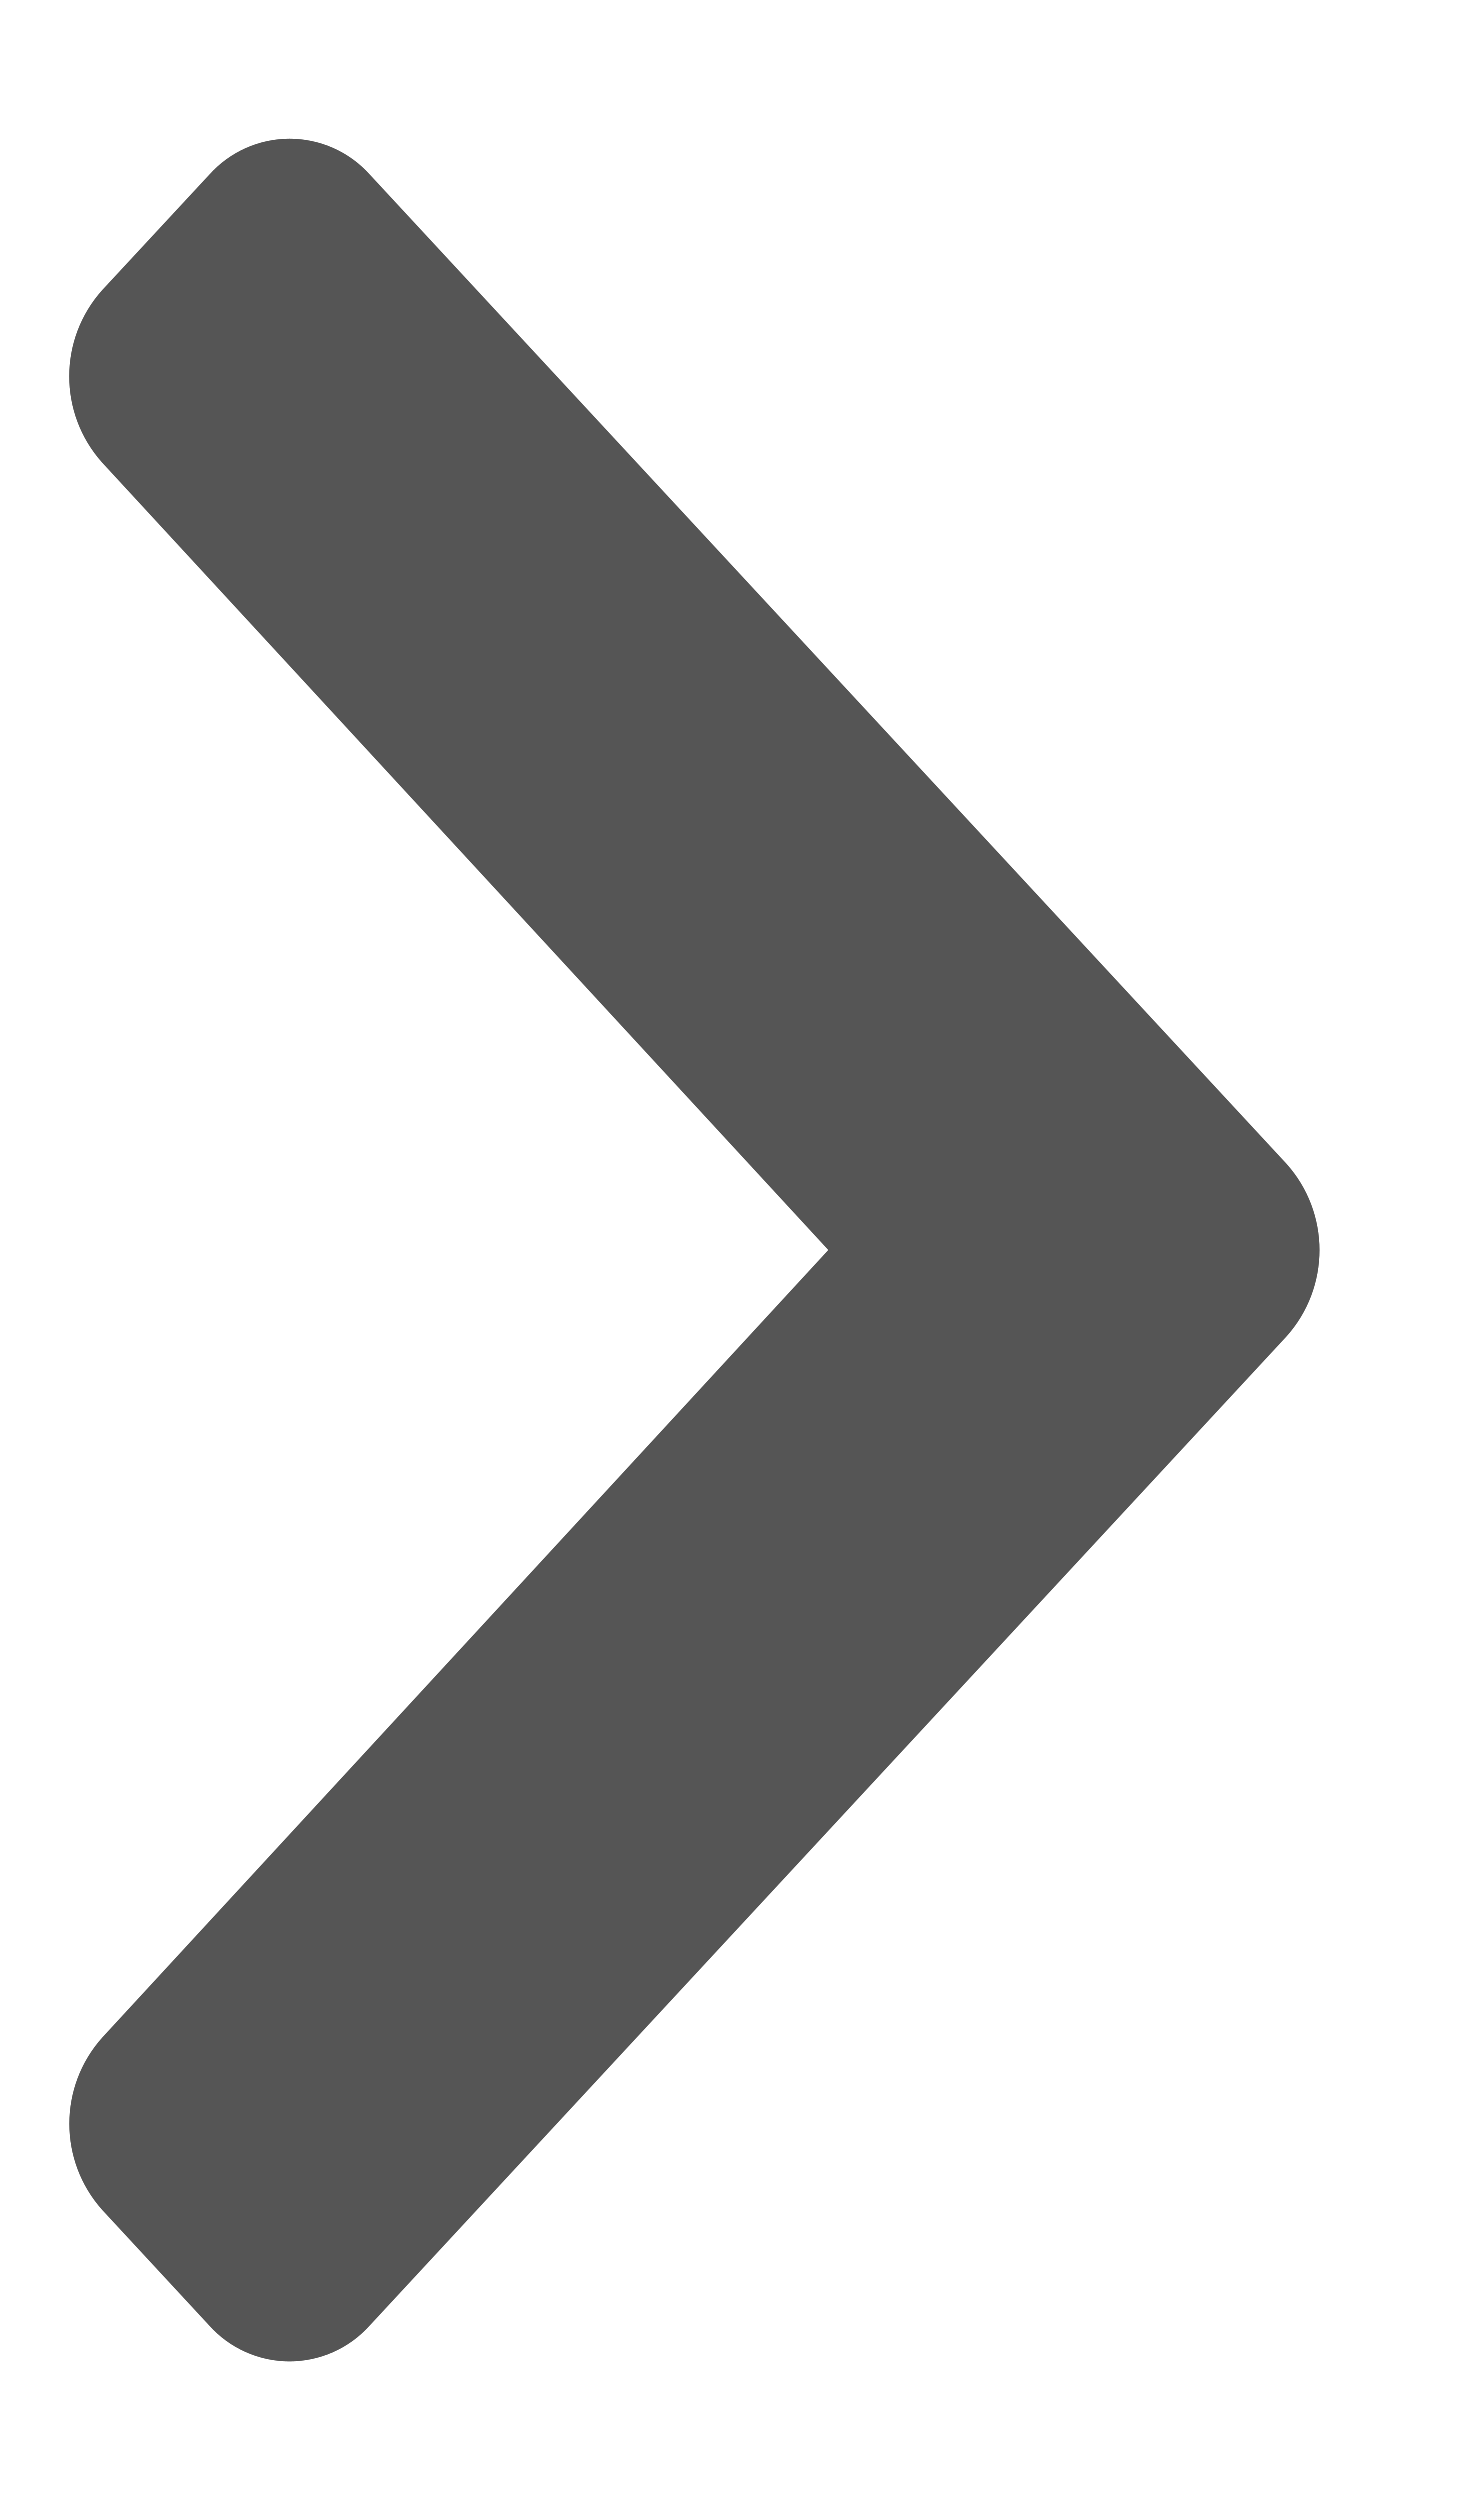
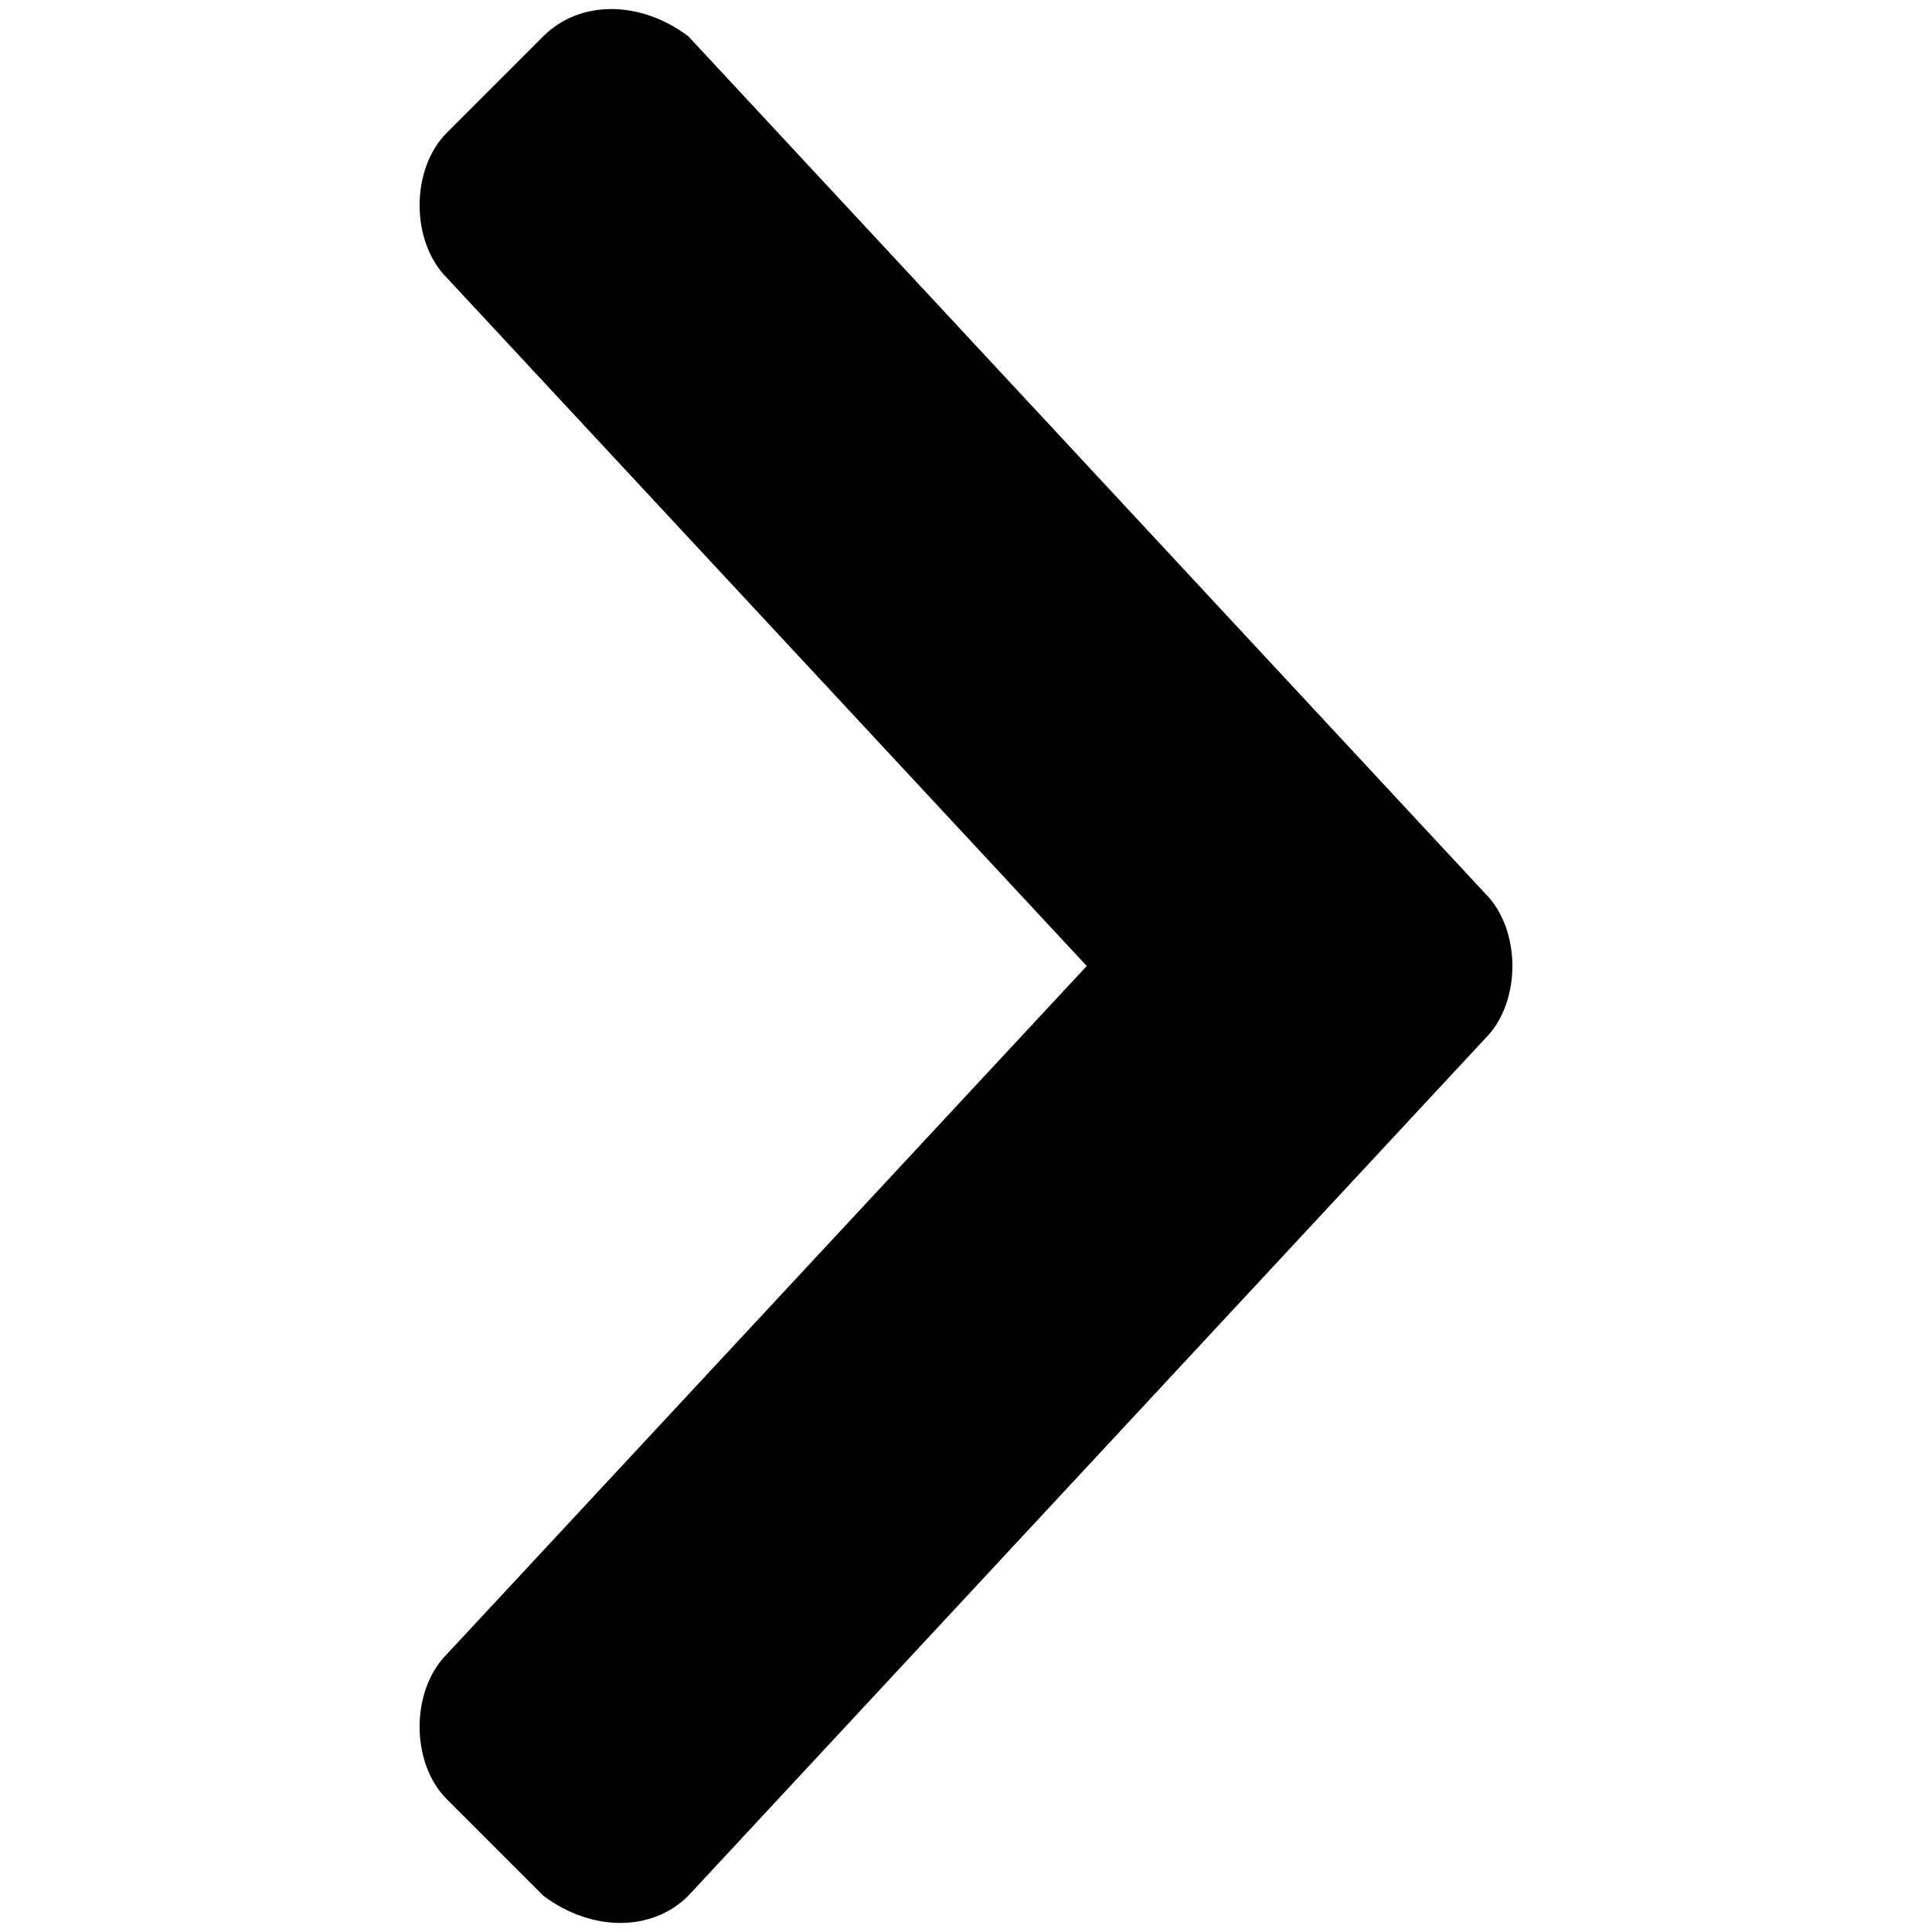
- <svg xmlns="http://www.w3.org/2000/svg" width="7" height="12" fill="none">
-   <path d="M6.174 6.415l-4.4 4.747a.516.516 0 01-.769 0l-.513-.554a.62.62 0 010-.828L3.977 6 .491 2.22a.62.62 0 01.001-.828l.514-.554a.516.516 0 01.768 0l4.4 4.748a.62.62 0 010 .829z" fill="#242424" />
-   <path d="M6.174 6.415l-4.4 4.747a.516.516 0 01-.769 0l-.513-.554a.62.62 0 010-.828L3.977 6 .491 2.22a.62.62 0 01.001-.828l.514-.554a.516.516 0 01.768 0l4.4 4.748a.62.62 0 010 .829z" fill="#555" />
+ <svg xmlns="http://www.w3.org/2000/svg" viewBox="0 0 16 16">
+   <path d="M12.3 8.6l-6.6 7.1c-.3.3-.8.3-1.2 0l-.8-.8c-.3-.3-.3-.9 0-1.2L9 8 3.7 2.3c-.3-.3-.3-.9 0-1.2l.8-.8c.3-.3.8-.3 1.2 0l6.6 7.1c.3.3.3.9 0 1.2z" />
</svg>
